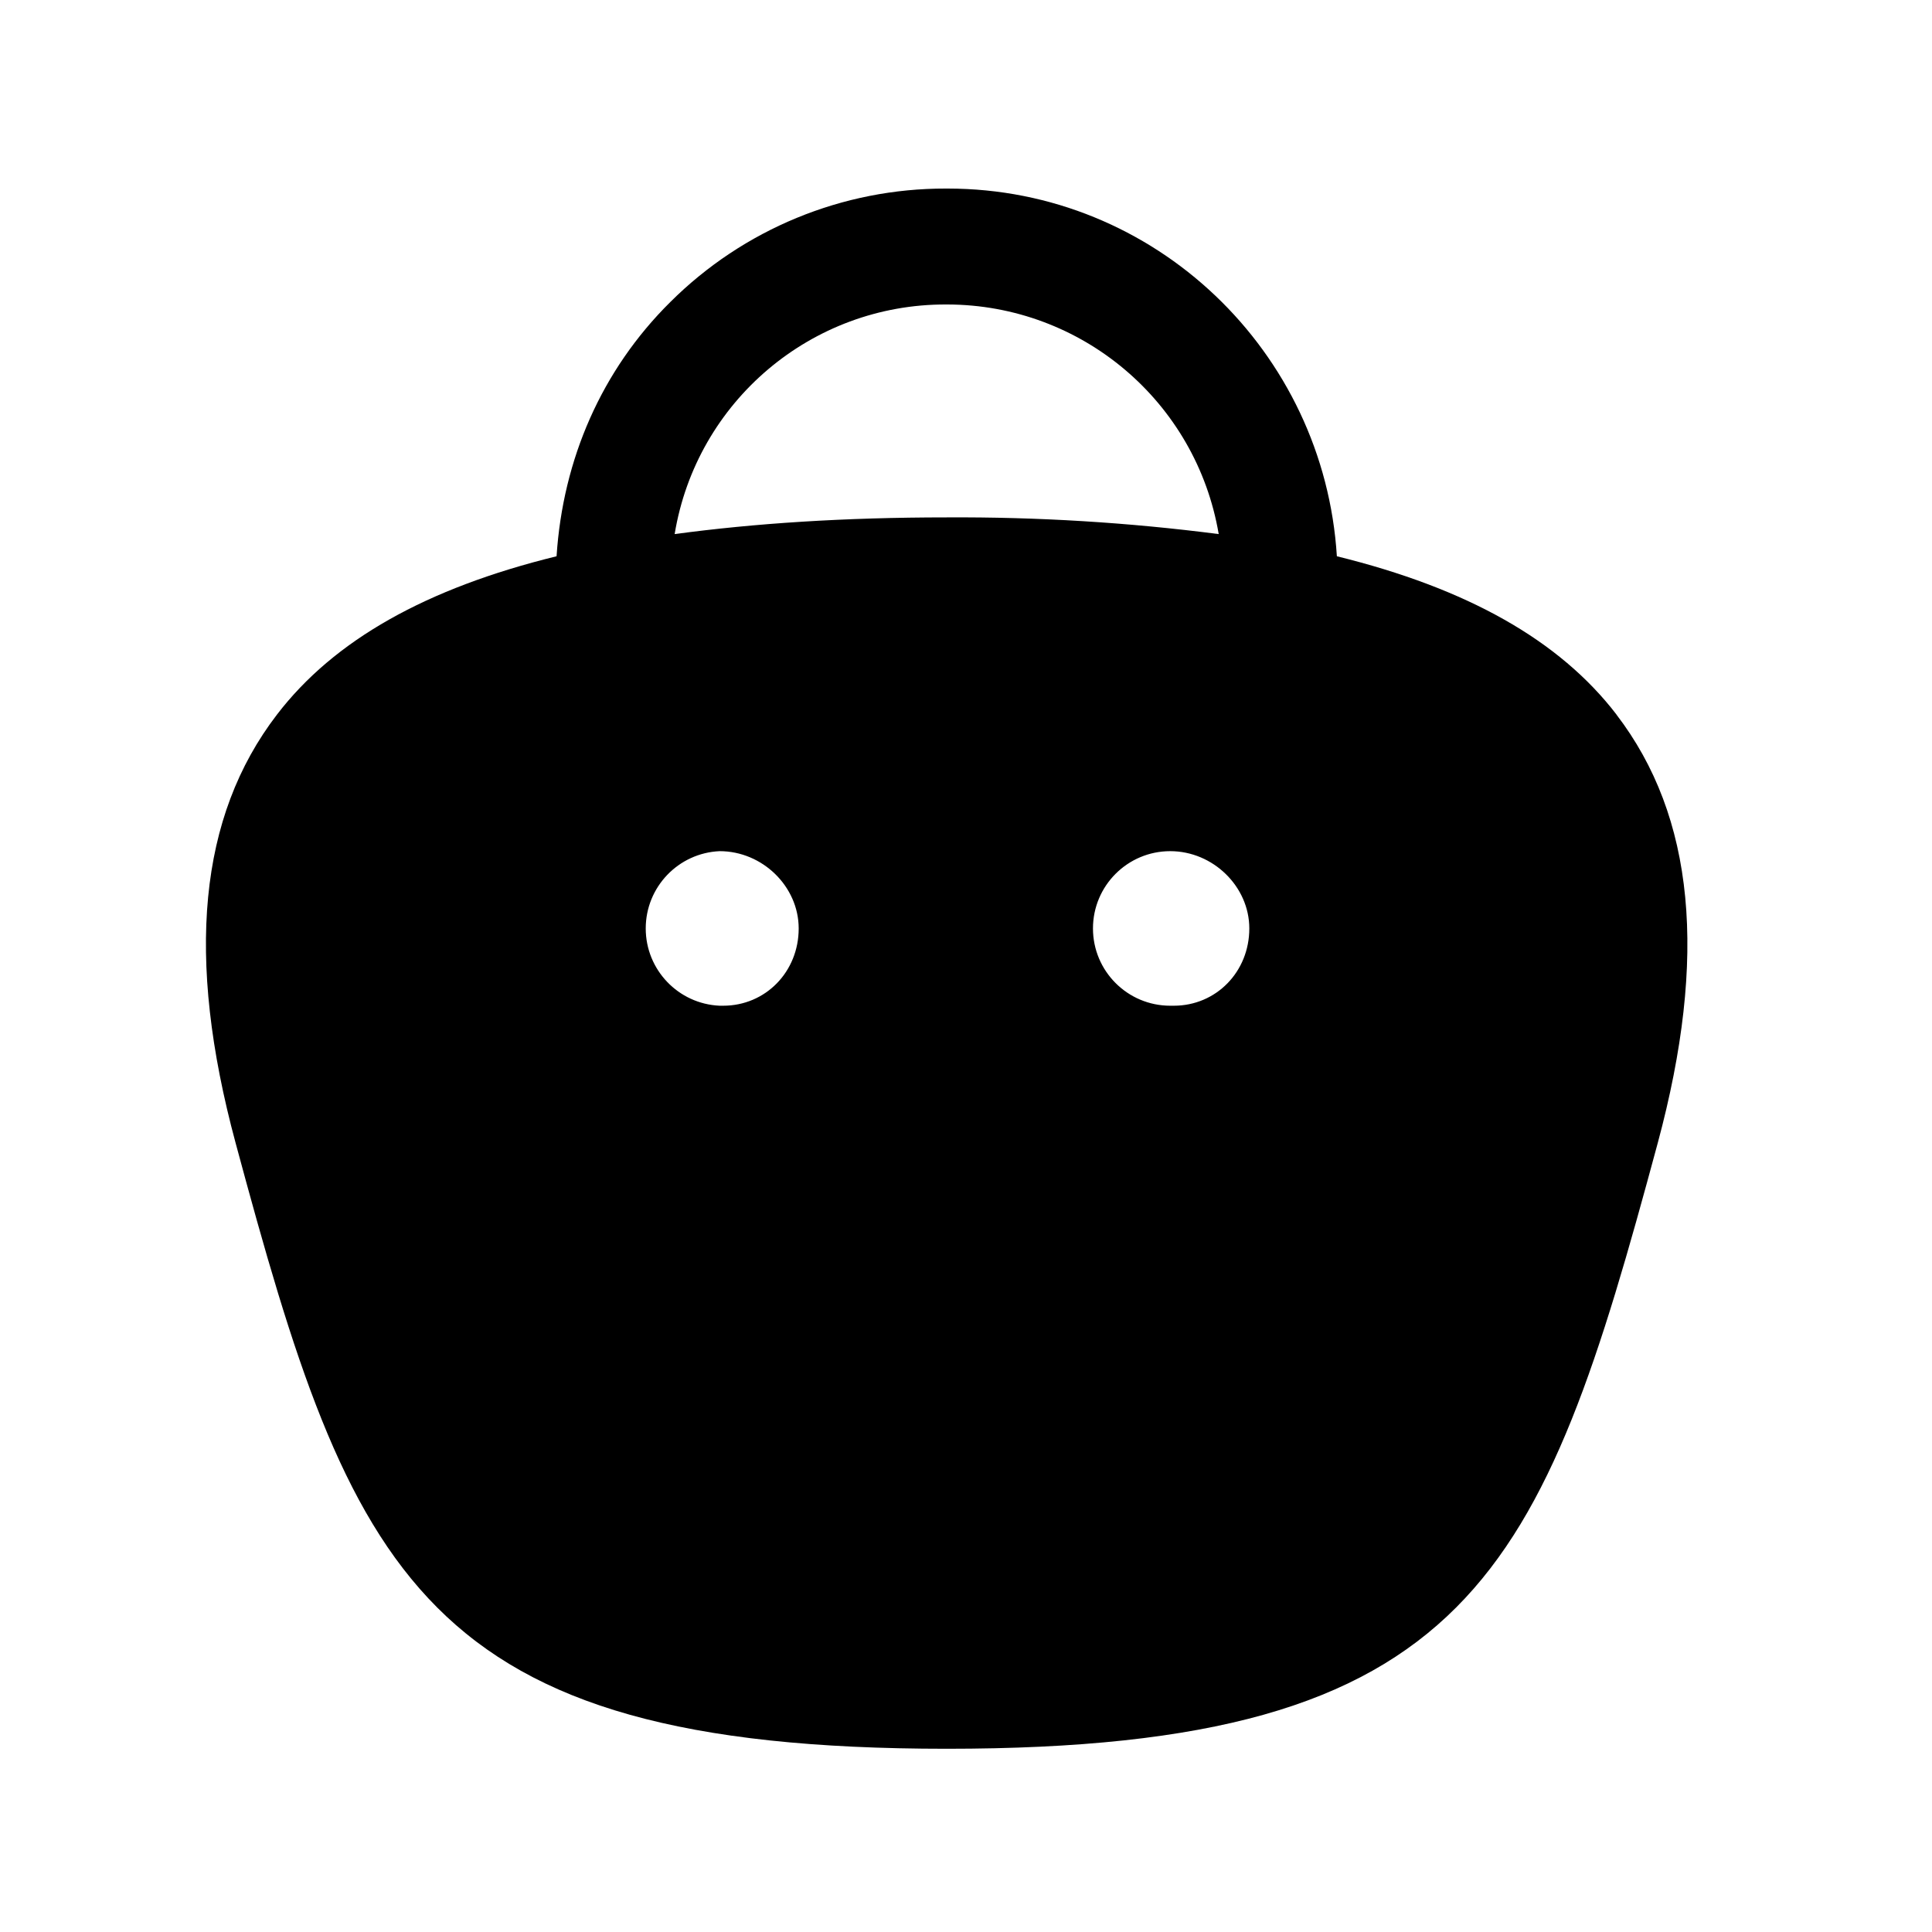
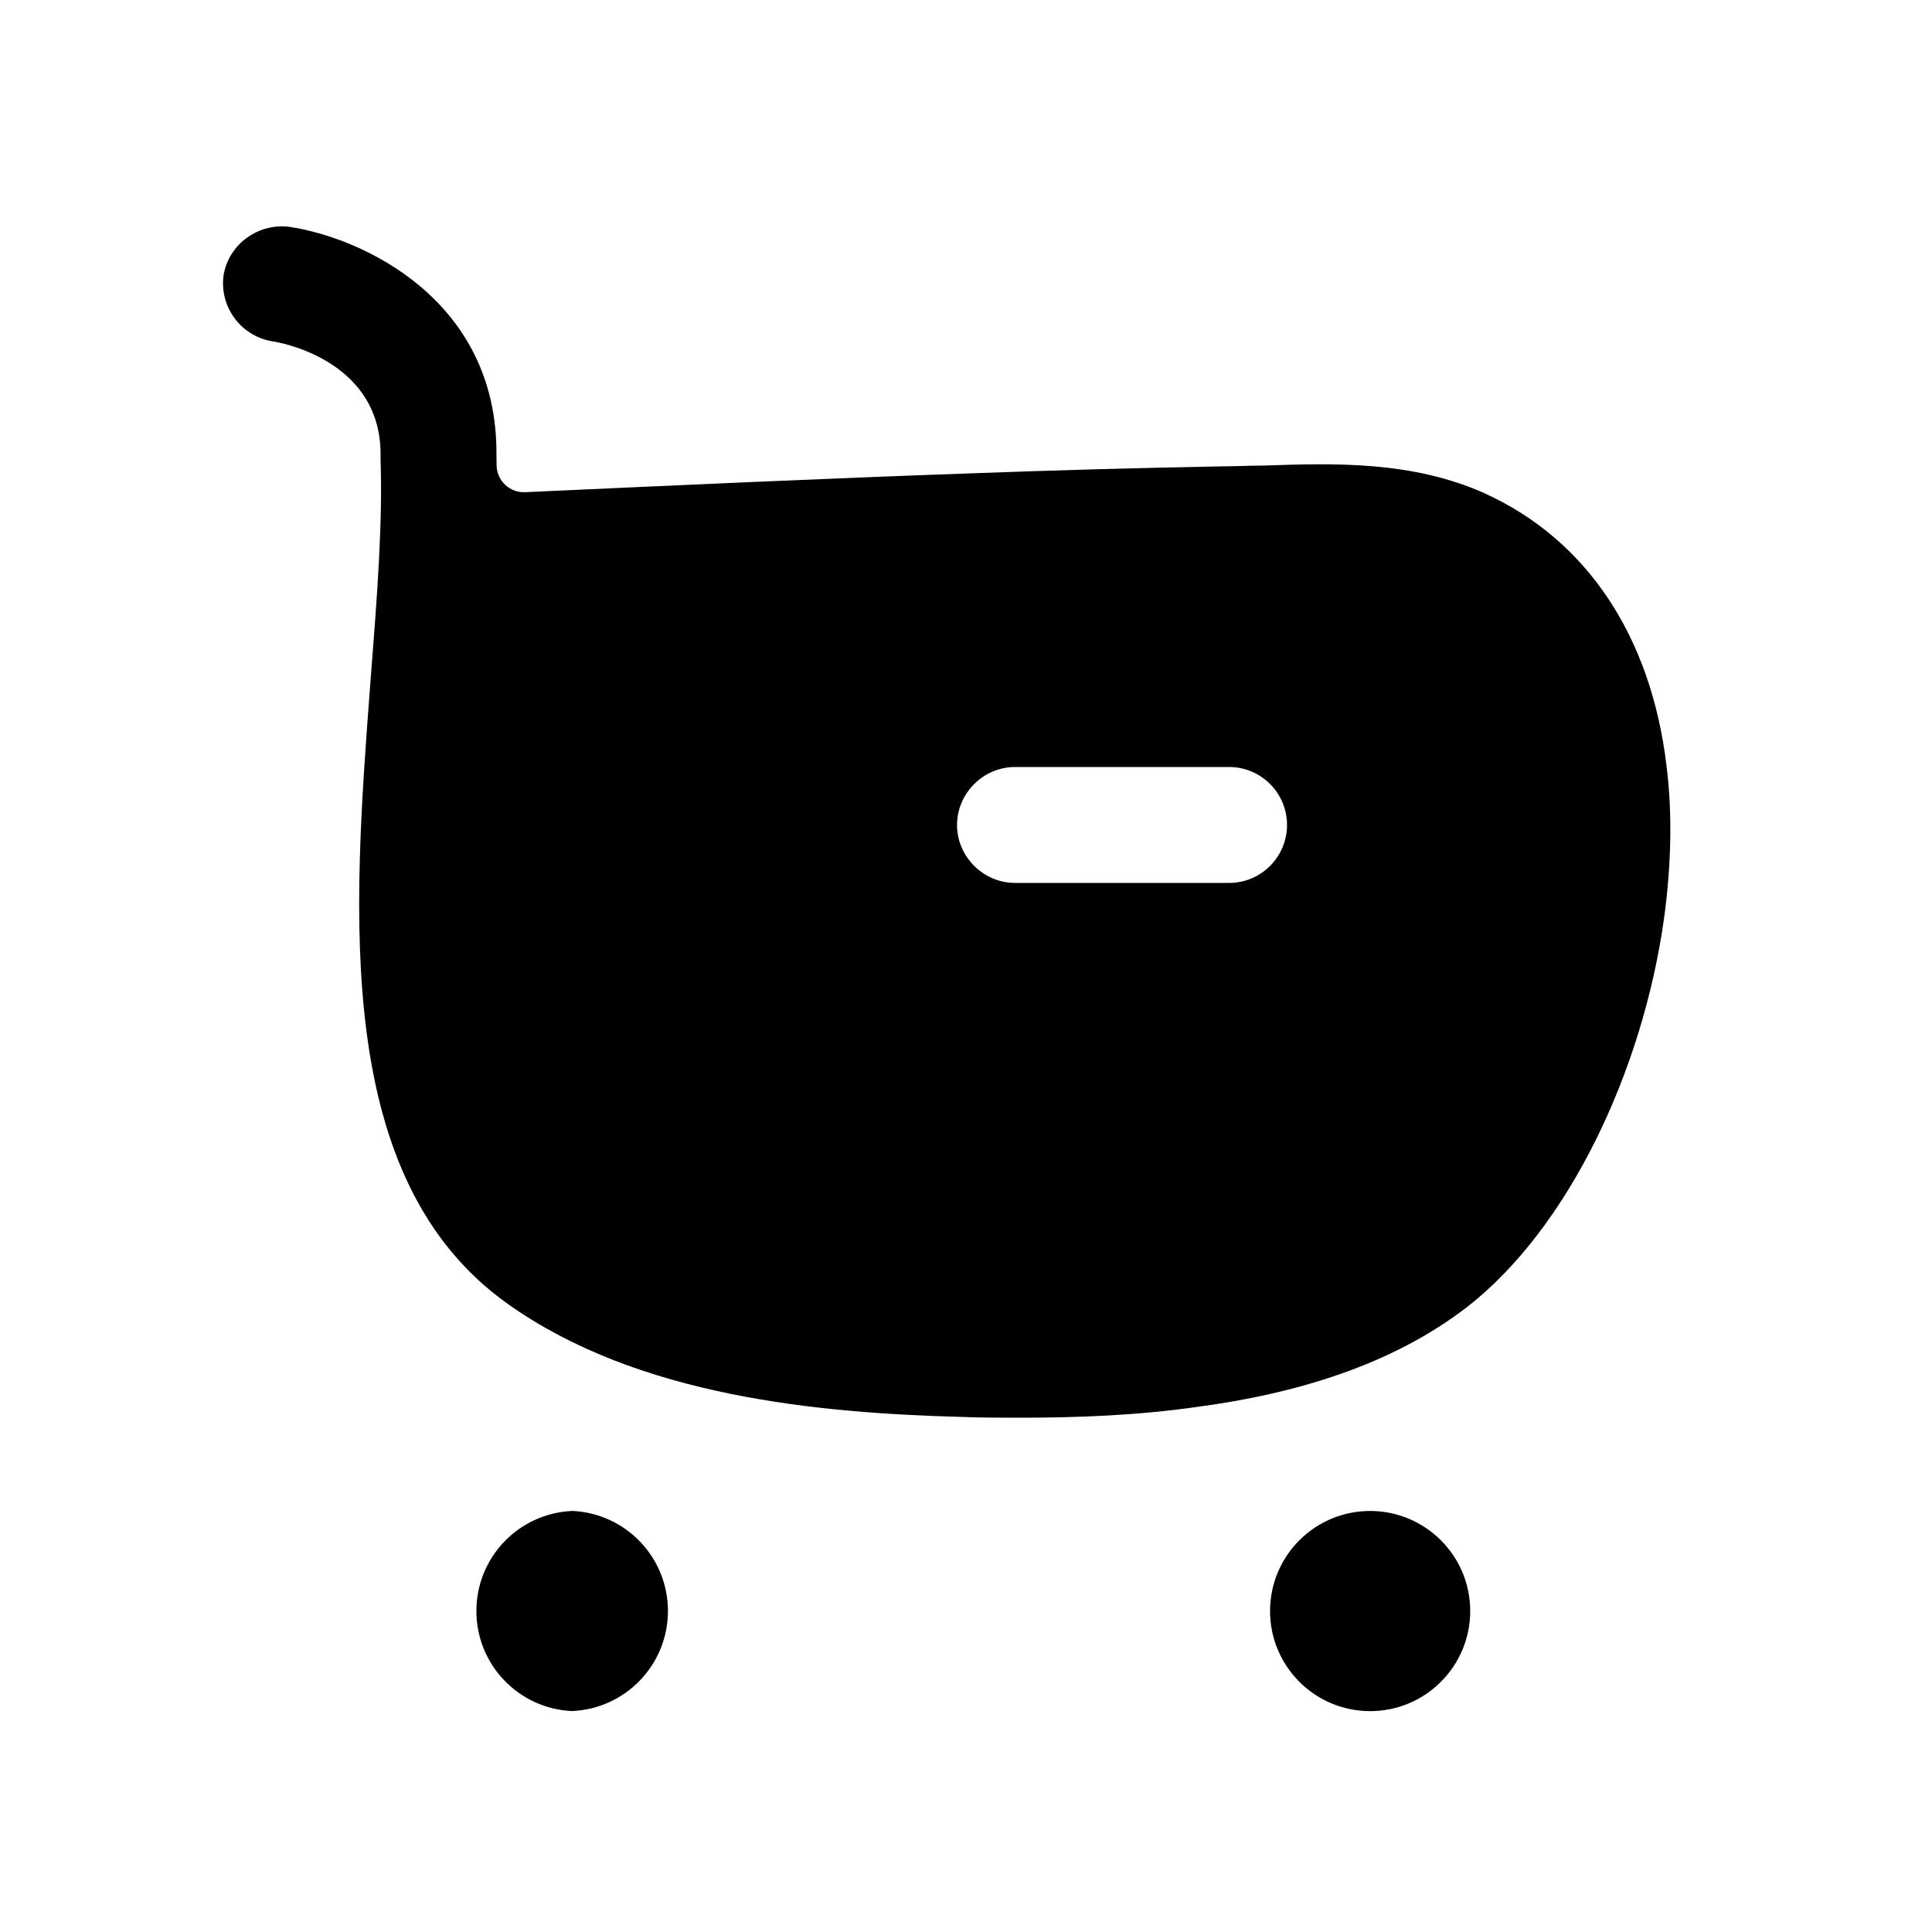
<svg xmlns="http://www.w3.org/2000/svg" width="25" height="25" fill="none">
-   <path fill-rule="evenodd" clip-rule="evenodd" d="M15.19 13.014h-.047a1 1 0 010-2c.554 0 1.023.458 1.023 1 0 .561-.429 1-.977 1zM8.73 6.911a3.548 3.548 0 013.513-2.971h.017a3.568 3.568 0 013.51 2.971 26.337 26.337 0 00-3.52-.216c-1.329 0-2.488.077-3.52.216zm.628 6.103h-.046a1.001 1.001 0 010-2c.555 0 1.023.458 1.023 1 0 .561-.429 1-.977 1zm11.56-3.767c-.74-.965-1.937-1.635-3.619-2.049-.165-2.648-2.35-4.758-5.036-4.758h-.023a5.035 5.035 0 00-3.568 1.47c-.888.88-1.389 2.034-1.47 3.288-1.683.413-2.879 1.083-3.619 2.05-1.01 1.318-1.185 3.131-.534 5.543 1.503 5.576 2.385 7.838 9.201 7.838 6.815 0 7.697-2.262 9.201-7.838.65-2.412.476-4.225-.534-5.544z" fill="#000" />
+   <path fill-rule="evenodd" clip-rule="evenodd" d="M19.214 6.385c1.32.6 2.15 1.85 2.35 3.52.08.63.06 1.3-.03 1.97-.28 2.01-1.25 4.02-2.54 5.03-.98.76-2.23 1.13-3.5 1.3-.77.11-1.55.14-2.28.14-.26 0-.52 0-.77-.01-1.84-.05-4.18-.26-5.87-1.46-2.27-1.61-2.01-5.03-1.78-8.059v-.001l.009-.114c.077-.988.15-1.928.121-2.766.04-1.25-1.26-1.5-1.41-1.52a.762.762 0 01-.62-.86c.07-.4.45-.67.85-.62.94.14 2.69.94 2.68 2.94l.002.15a.353.353 0 00.367.344c1.927-.088 3.844-.176 5.771-.244 1.08-.04 2.15-.07 3.23-.09.09 0 .178-.003.265-.005.088-.003.175-.005.265-.005l.037-.001c.9-.03 1.906-.063 2.853.36zm-6.08 5.04h2.77a.749.749 0 100-1.5h-2.77c-.41 0-.75.34-.75.75s.34.75.75.75z" fill="#000" />
+   <path d="M7.398 19.552a1.296 1.296 0 000 2.589 1.296 1.296 0 000-2.59zM17.729 19.552a1.295 1.295 0 10.001 2.59 1.295 1.295 0 00-.001-2.59z" fill="#000" />
</svg>
